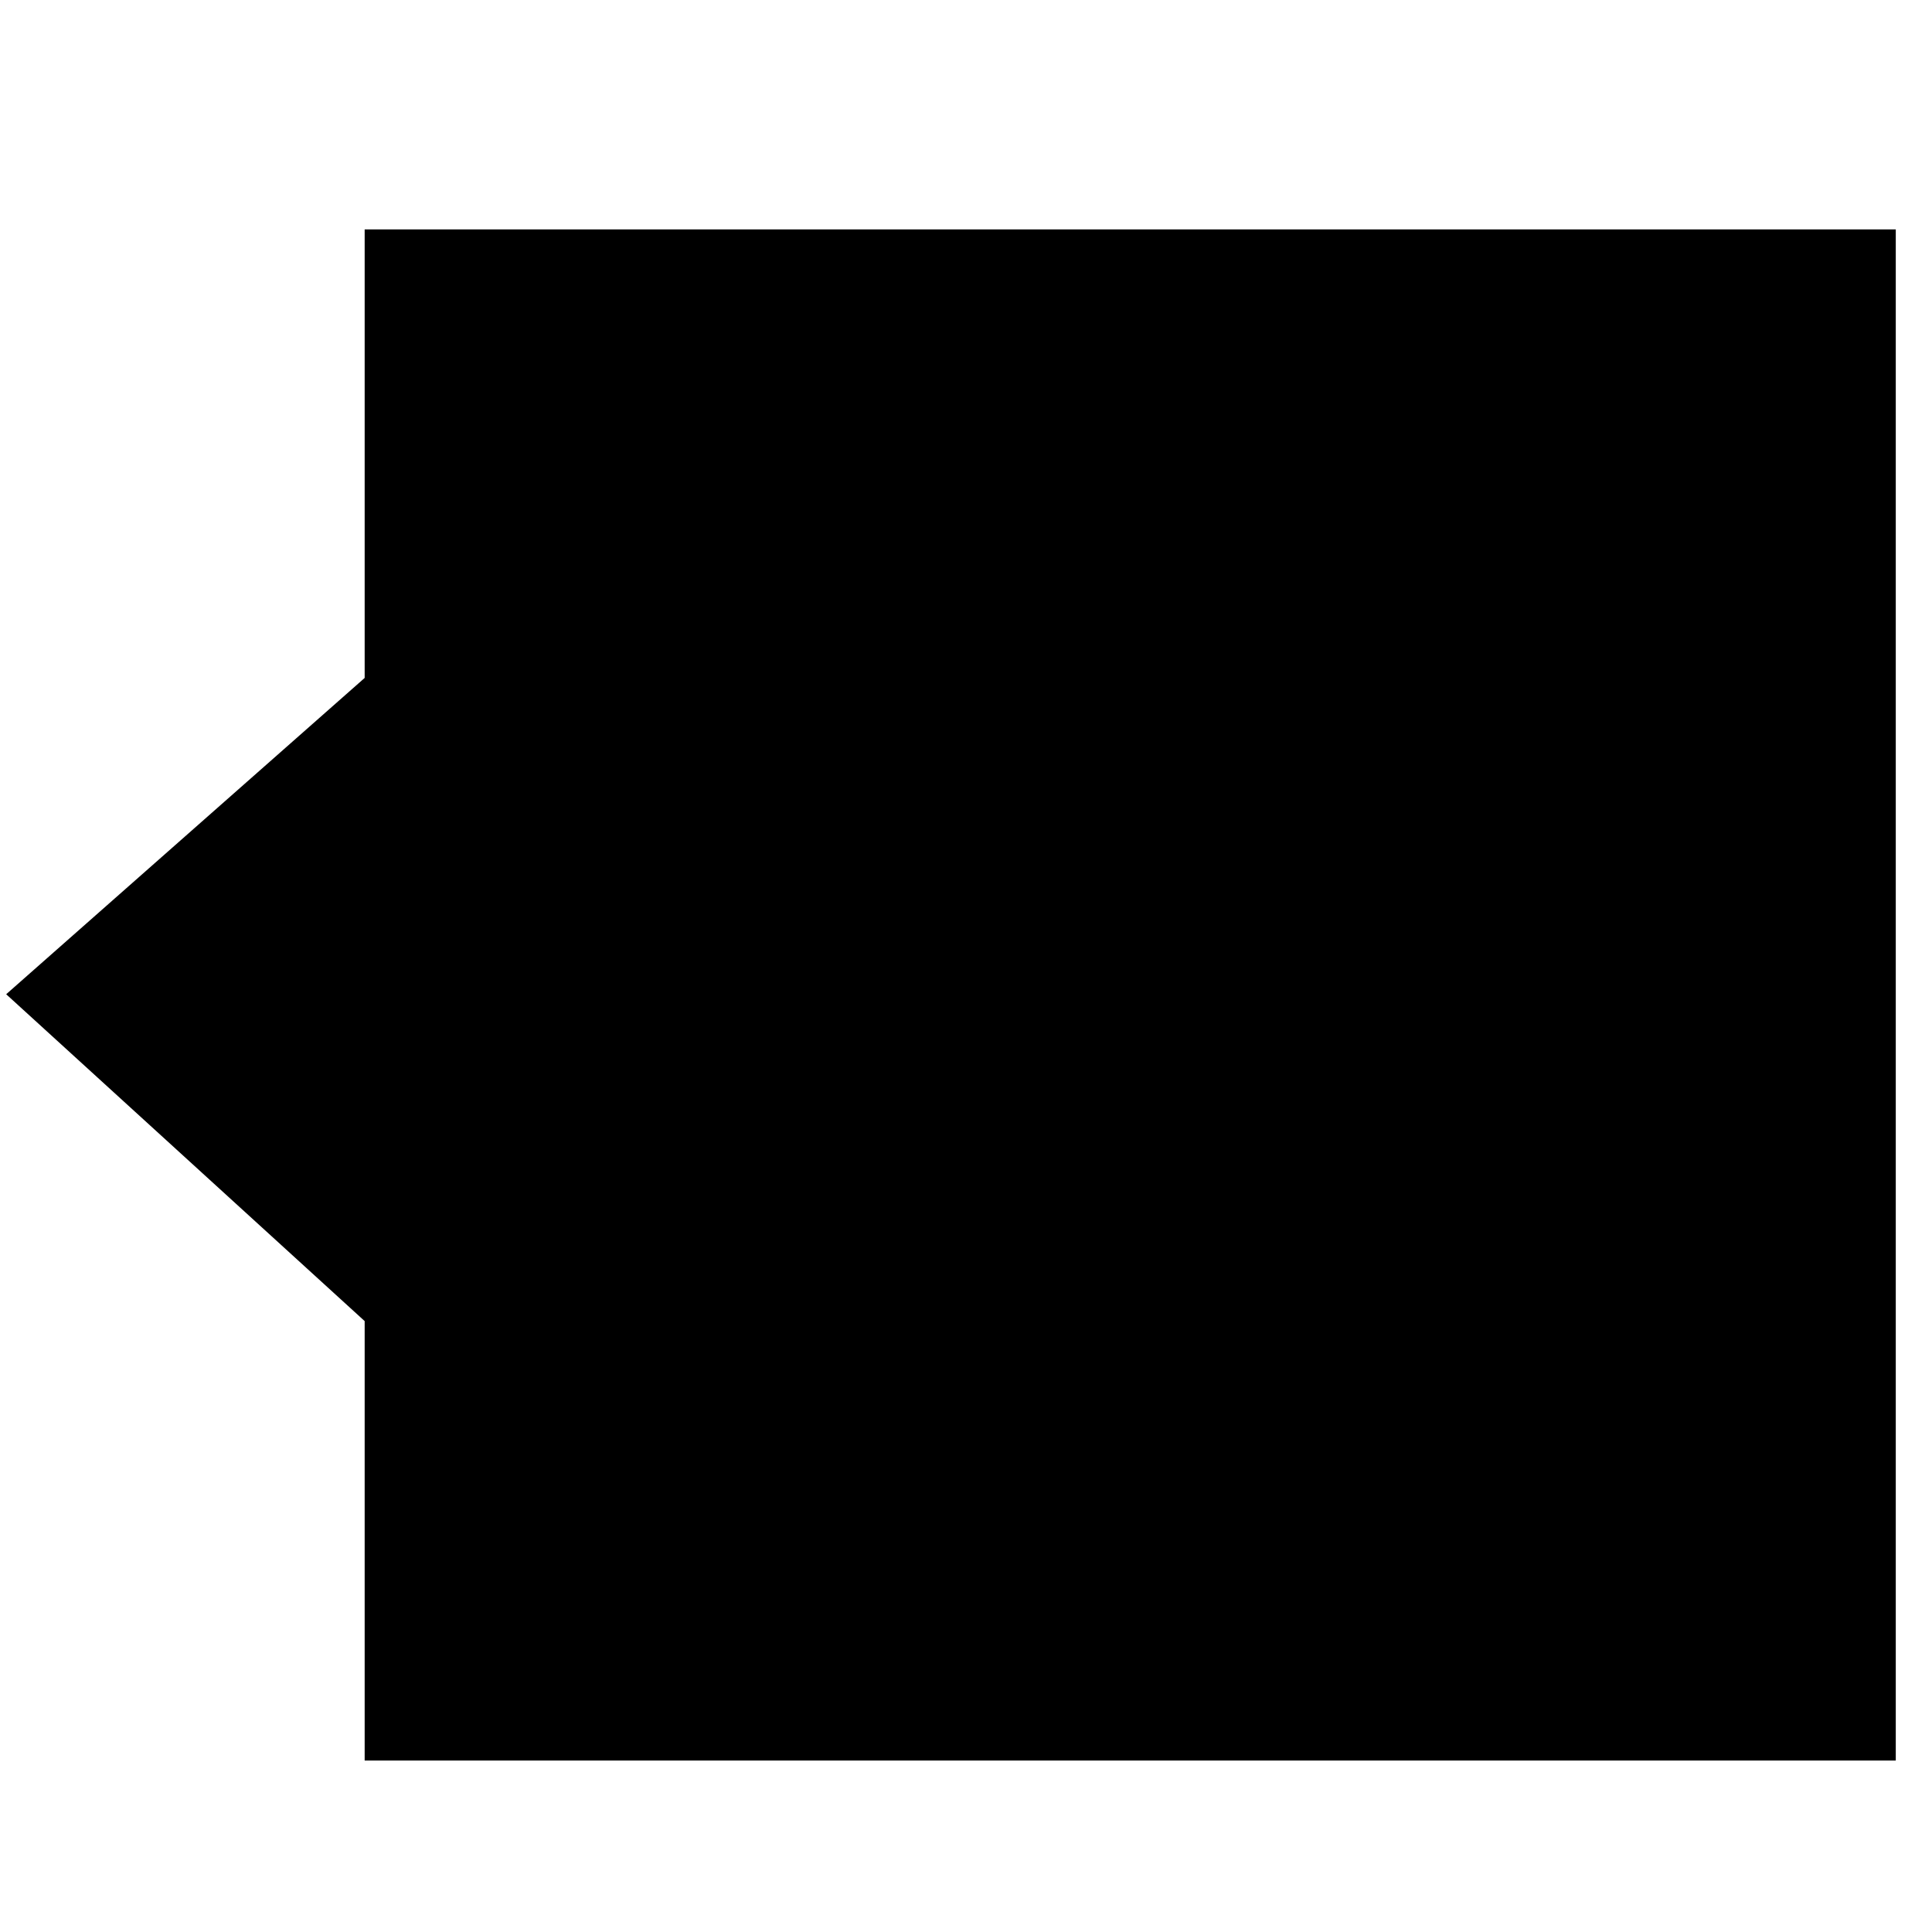
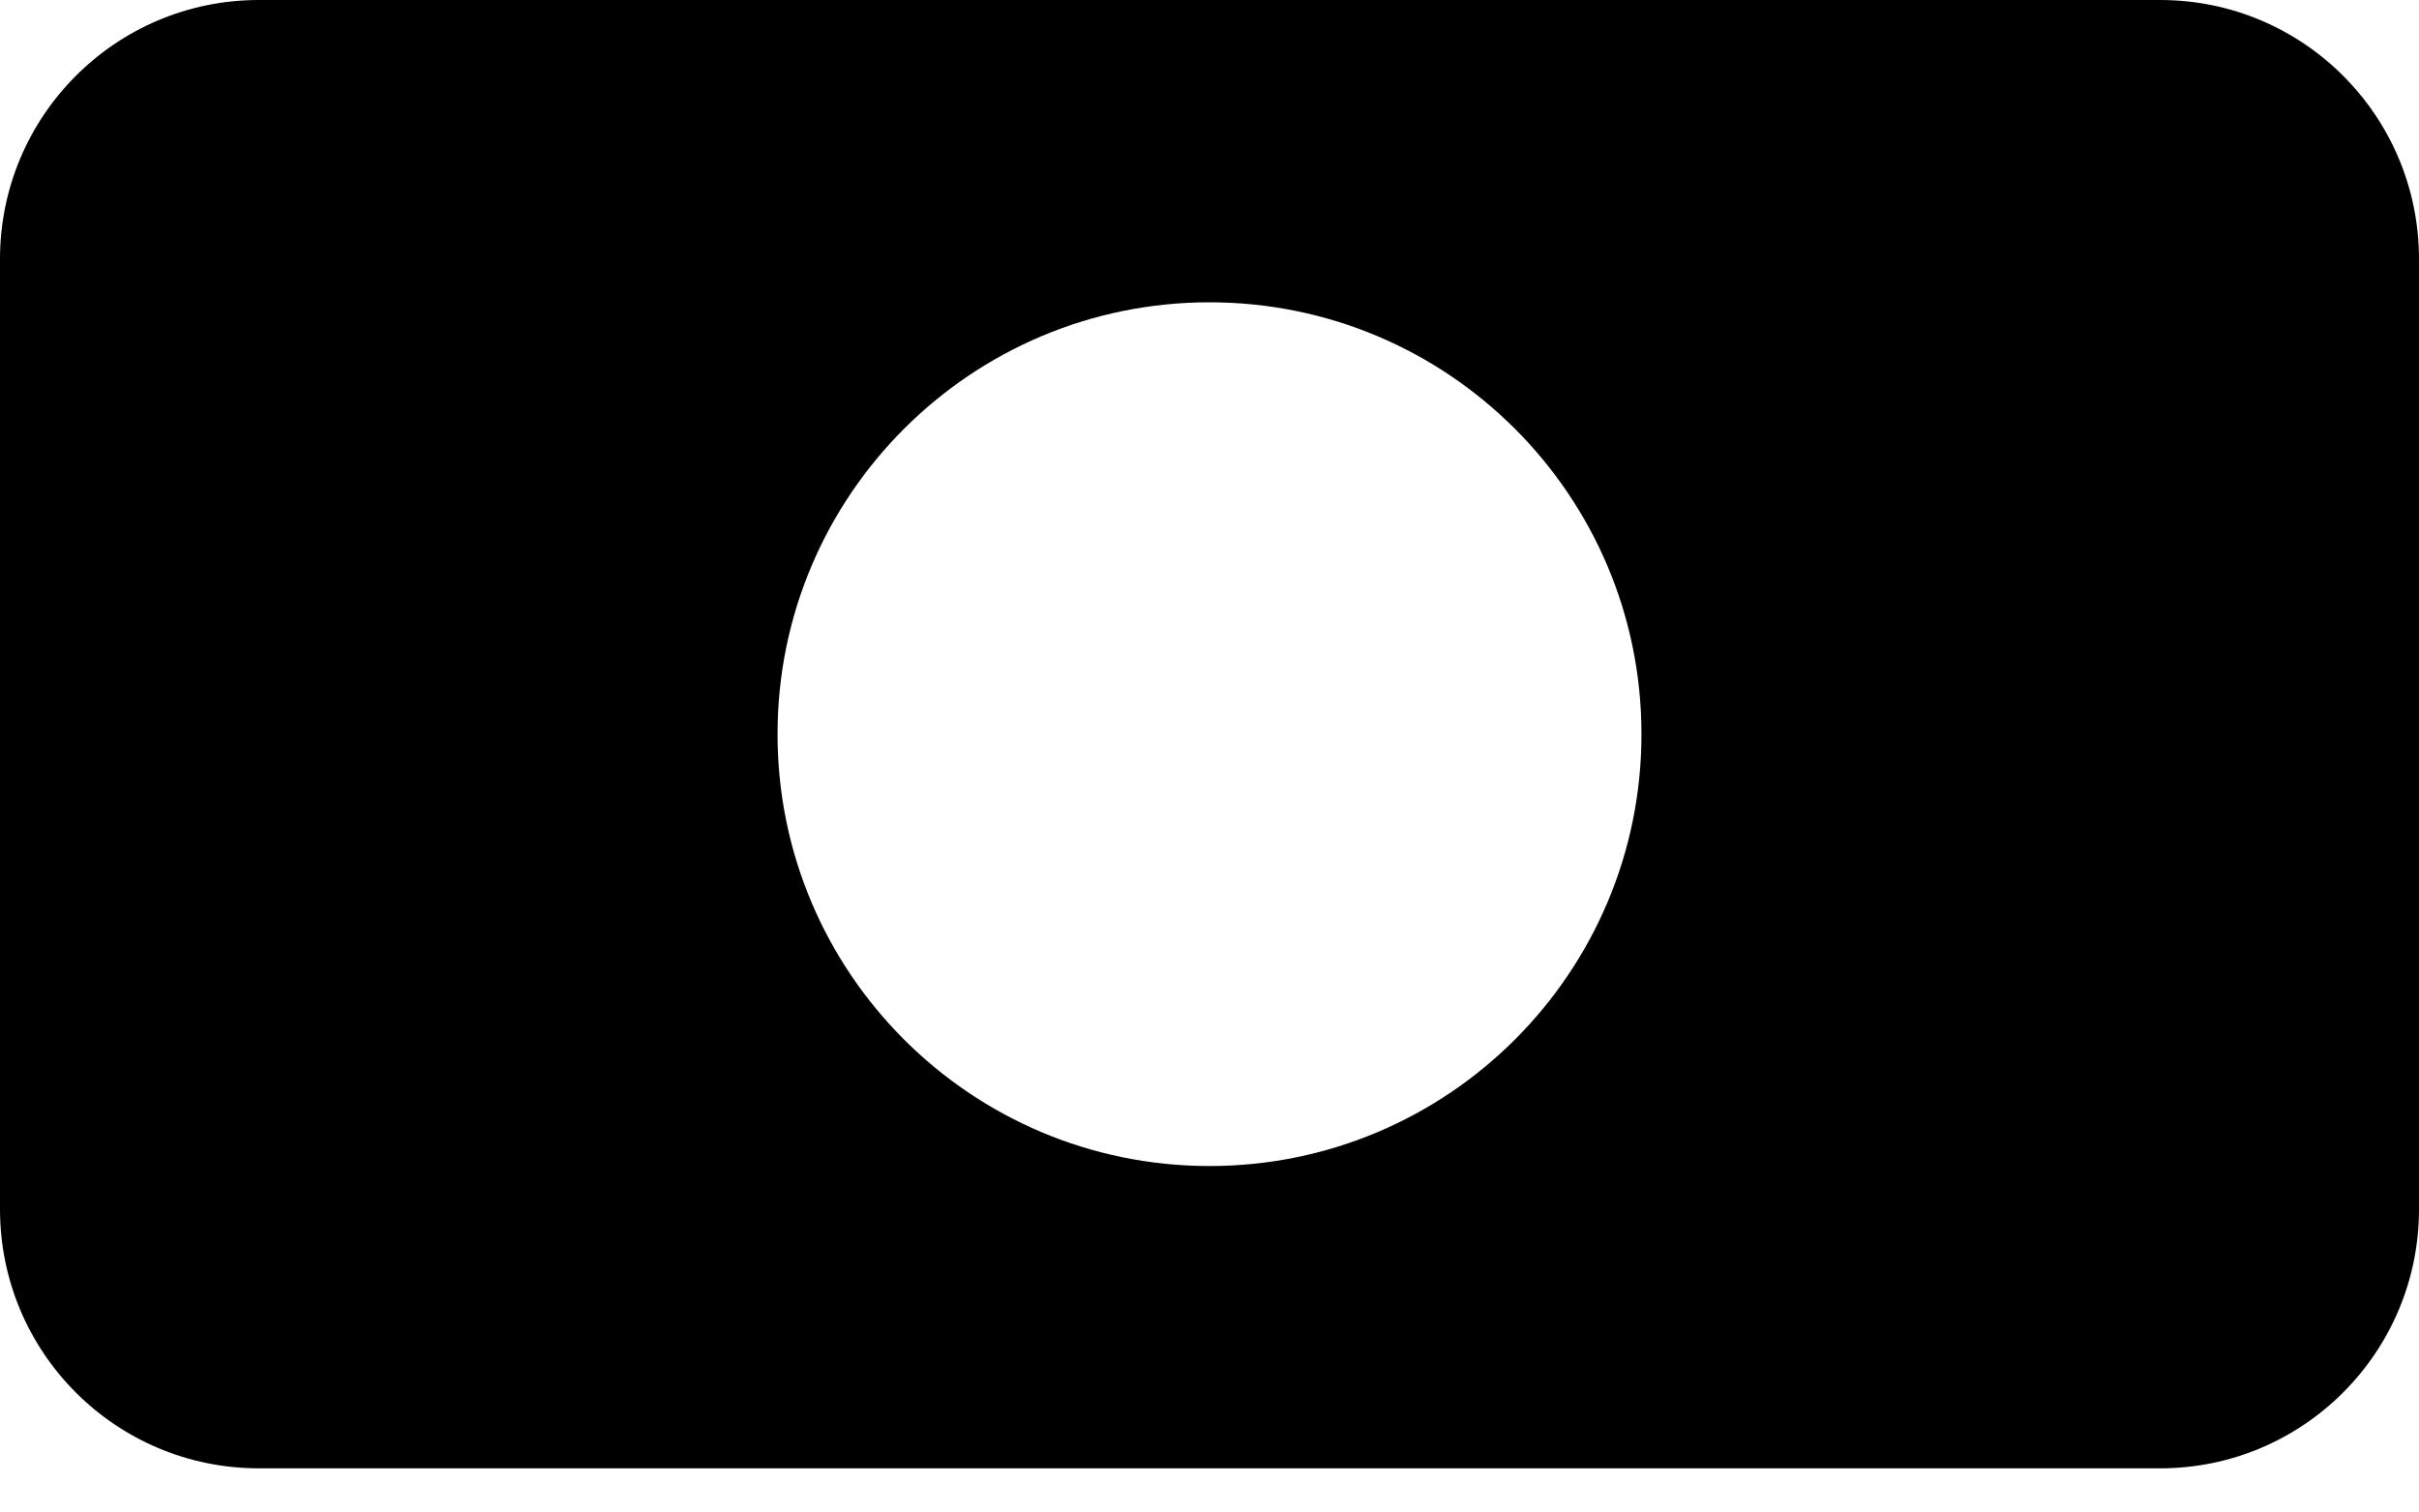
- <svg xmlns="http://www.w3.org/2000/svg" class="svg-icon svg-omni" viewBox="0 0 20 20">
-   <g stroke-width="1.25" fill="#000" stroke="#000">
-     <polygon points="4.4,3 4.4,7.3 1,10.3 4.4,13.4 4.4,17.6 19,17.6 19,3" />
+ <svg xmlns="http://www.w3.org/2000/svg" viewBox="0 0 56 35" version="1.1">
+   <g stroke="none" fill="#000000" fill-rule="evenodd">
+     <path d="M0,6 C0,2.686 2.682,0 5.993,0 L50.007,0 C53.317,0 56,2.682 56,6 L56,28 C56,31.314 53.318,34 50.007,34 L5.993,34 C2.683,34 0,31.318 0,28 L0,6 Z M28,27 C33.523,27 38,22.523 38,17 C38,11.477 33.523,7 28,7 C22.477,7 18,11.477 18,17 C18,22.523 22.477,27 28,27 Z" />
  </g>
</svg>
